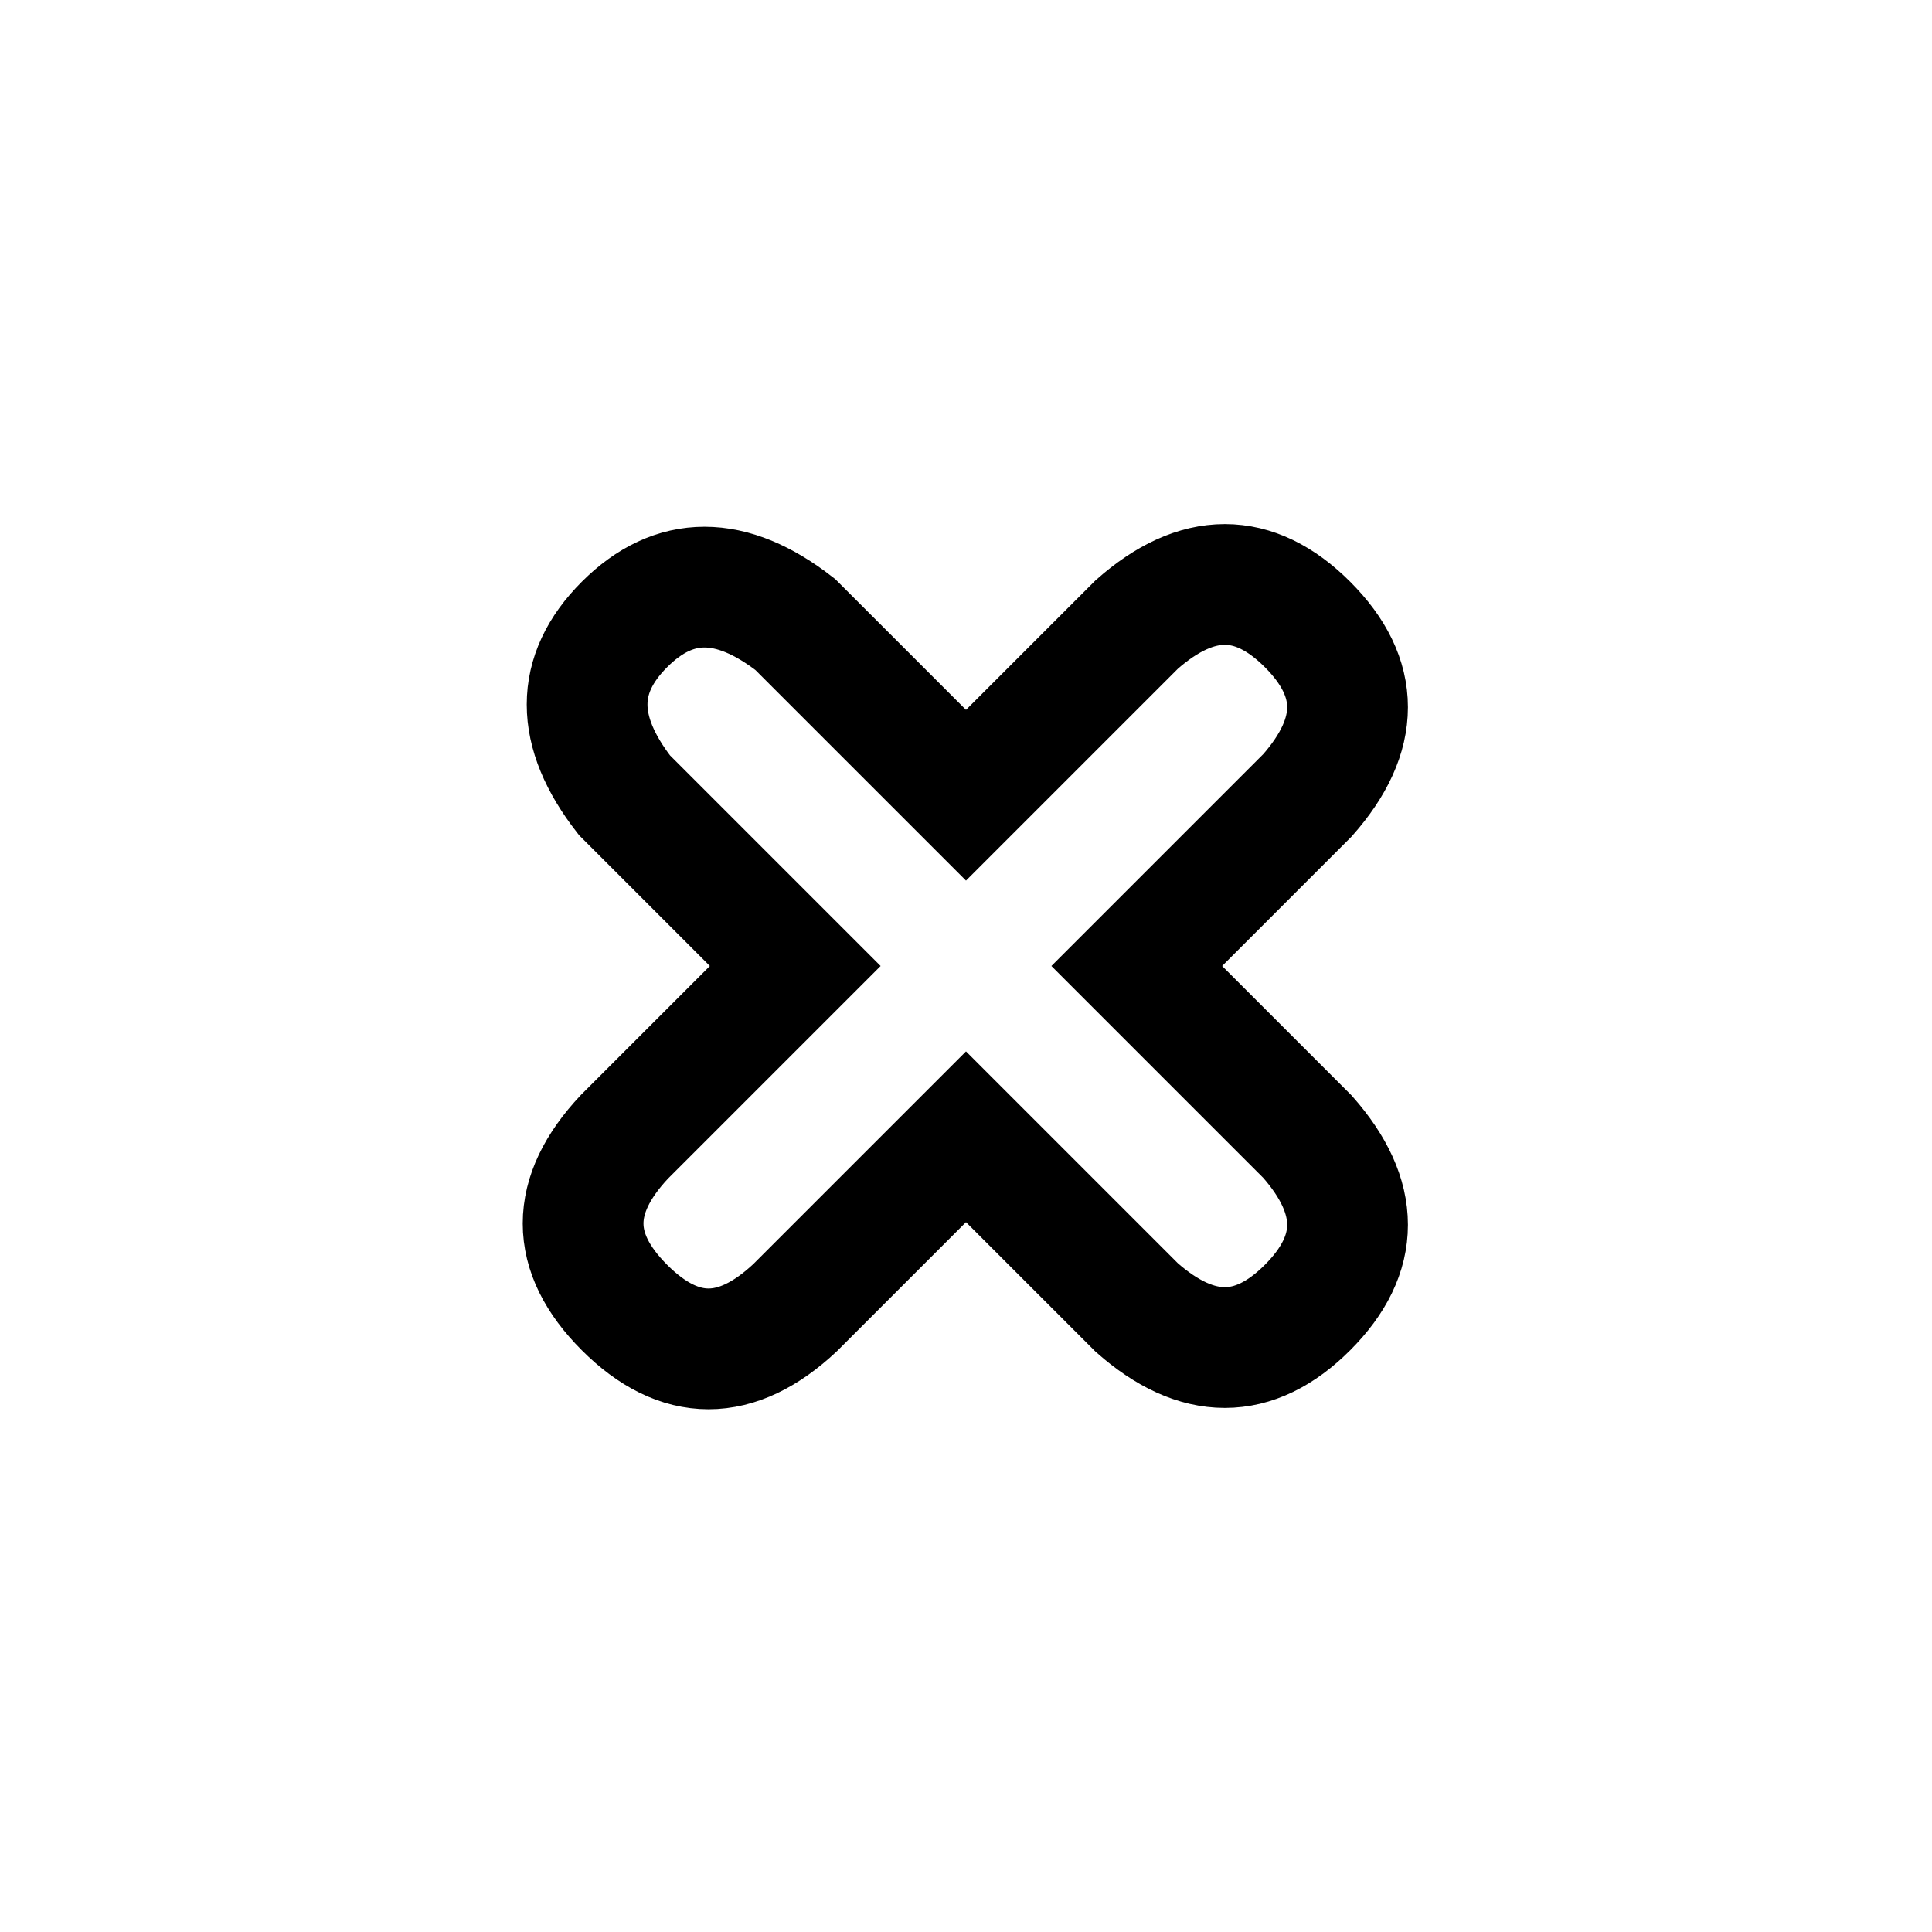
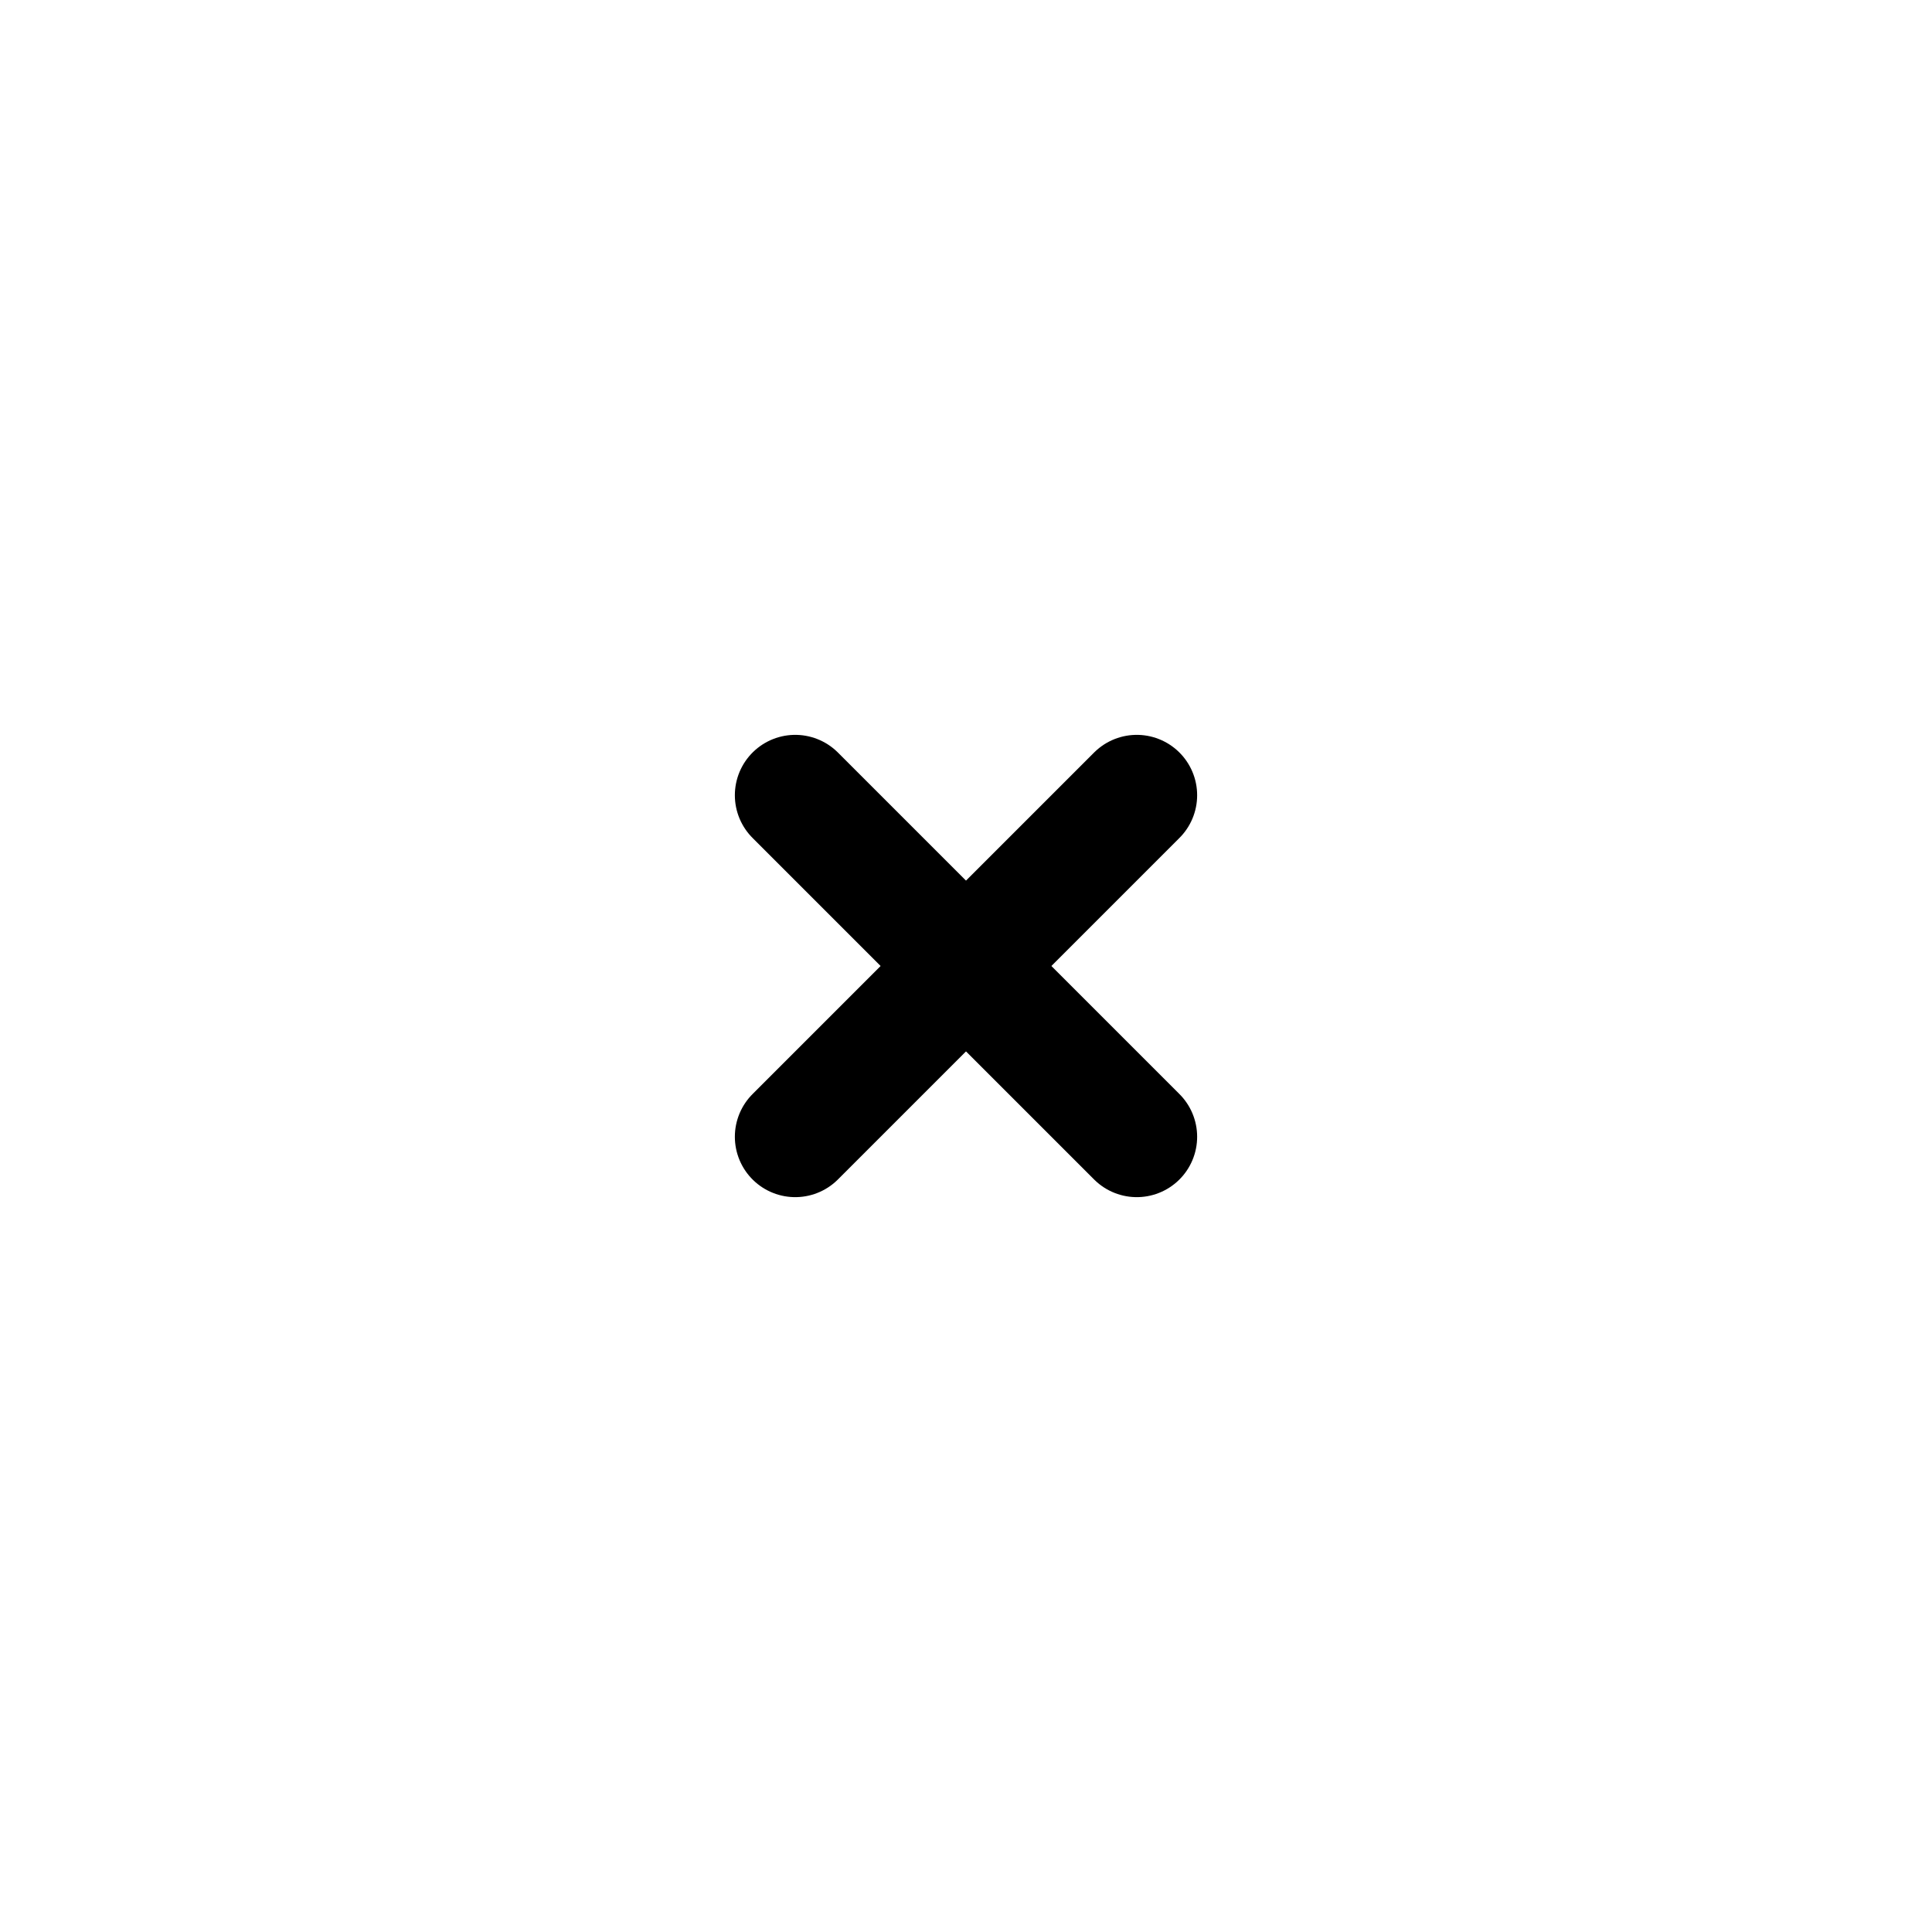
<svg xmlns="http://www.w3.org/2000/svg" style="isolation:isolate" viewBox="0 0 512 512" width="512" height="512">
-   <path d=" M 165.49 165.49 Q 185.289 145.691 210.745 165.49 L 256 210.745 L 301.255 165.49 Q 325.296 144.277 346.51 165.49 Q 367.723 186.704 346.51 210.745 L 301.255 256 L 346.51 301.255 Q 367.723 325.296 346.51 346.51 Q 325.296 367.723 301.255 346.51 L 256 301.255 L 210.745 346.51 Q 187.411 368.43 165.49 346.51 Q 143.57 324.589 165.49 301.255 L 210.745 256 L 165.49 210.745 Q 145.691 185.289 165.49 165.49 Z " fill="none" />
-   <path d=" M 165.49 165.49 Q 185.289 145.691 210.745 165.49 L 256 210.745 L 301.255 165.49 Q 325.296 144.277 346.51 165.49 Q 367.723 186.704 346.51 210.745 L 301.255 256 L 346.51 301.255 Q 367.723 325.296 346.51 346.51 Q 325.296 367.723 301.255 346.51 L 256 301.255 L 210.745 346.51 Q 187.411 368.43 165.49 346.51 Q 143.57 324.589 165.49 301.255 L 210.745 256 L 165.49 210.745 Q 145.691 185.289 165.49 165.49 Z " fill="none" vector-effect="non-scaling-stroke" stroke-width="32" stroke="rgb(0,0,0)" stroke-opacity="100" stroke-linejoin="miter" stroke-linecap="square" />
+   <line x1="210.745" y1="301.255" x2="301.255" y2="210.745" vector-effect="non-scaling-stroke" stroke-width="32" stroke="rgb(0,0,0)" stroke-linejoin="round" stroke-linecap="round" />
+   <line x1="210.745" y1="210.745" x2="301.255" y2="301.255" vector-effect="non-scaling-stroke" stroke-width="32" stroke="rgb(0,0,0)" stroke-linejoin="round" stroke-linecap="round" />
</svg>
